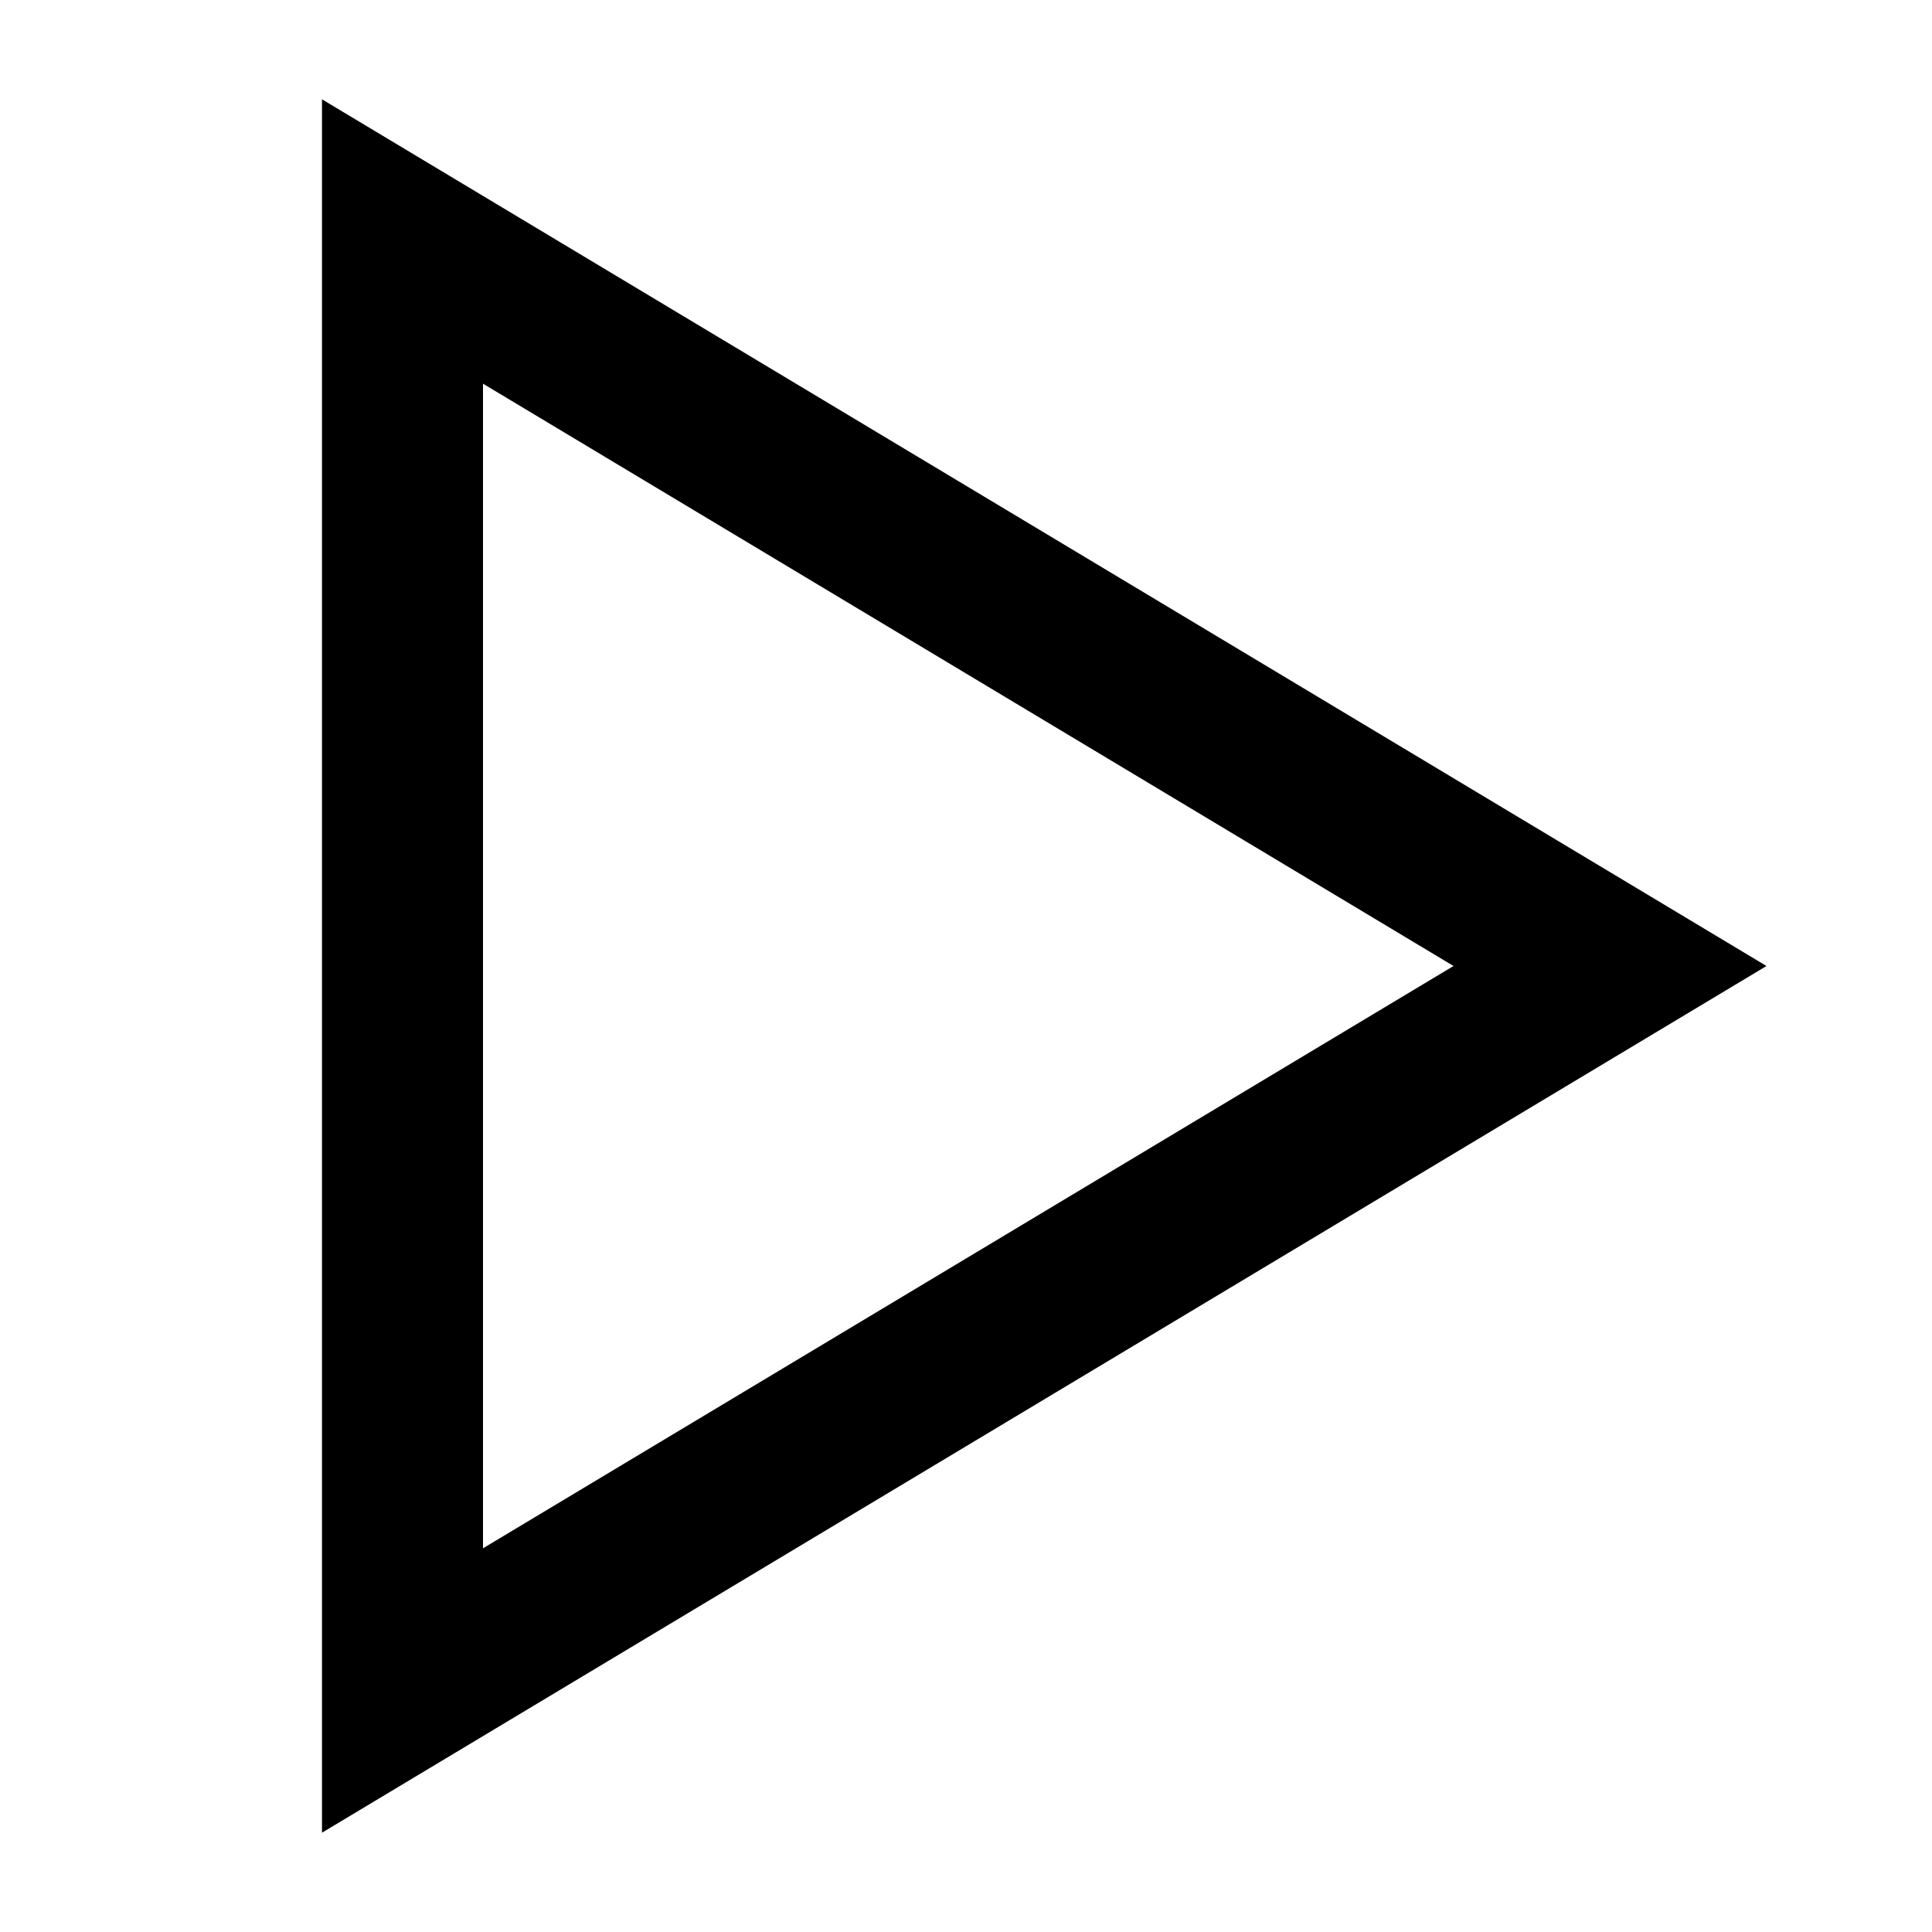
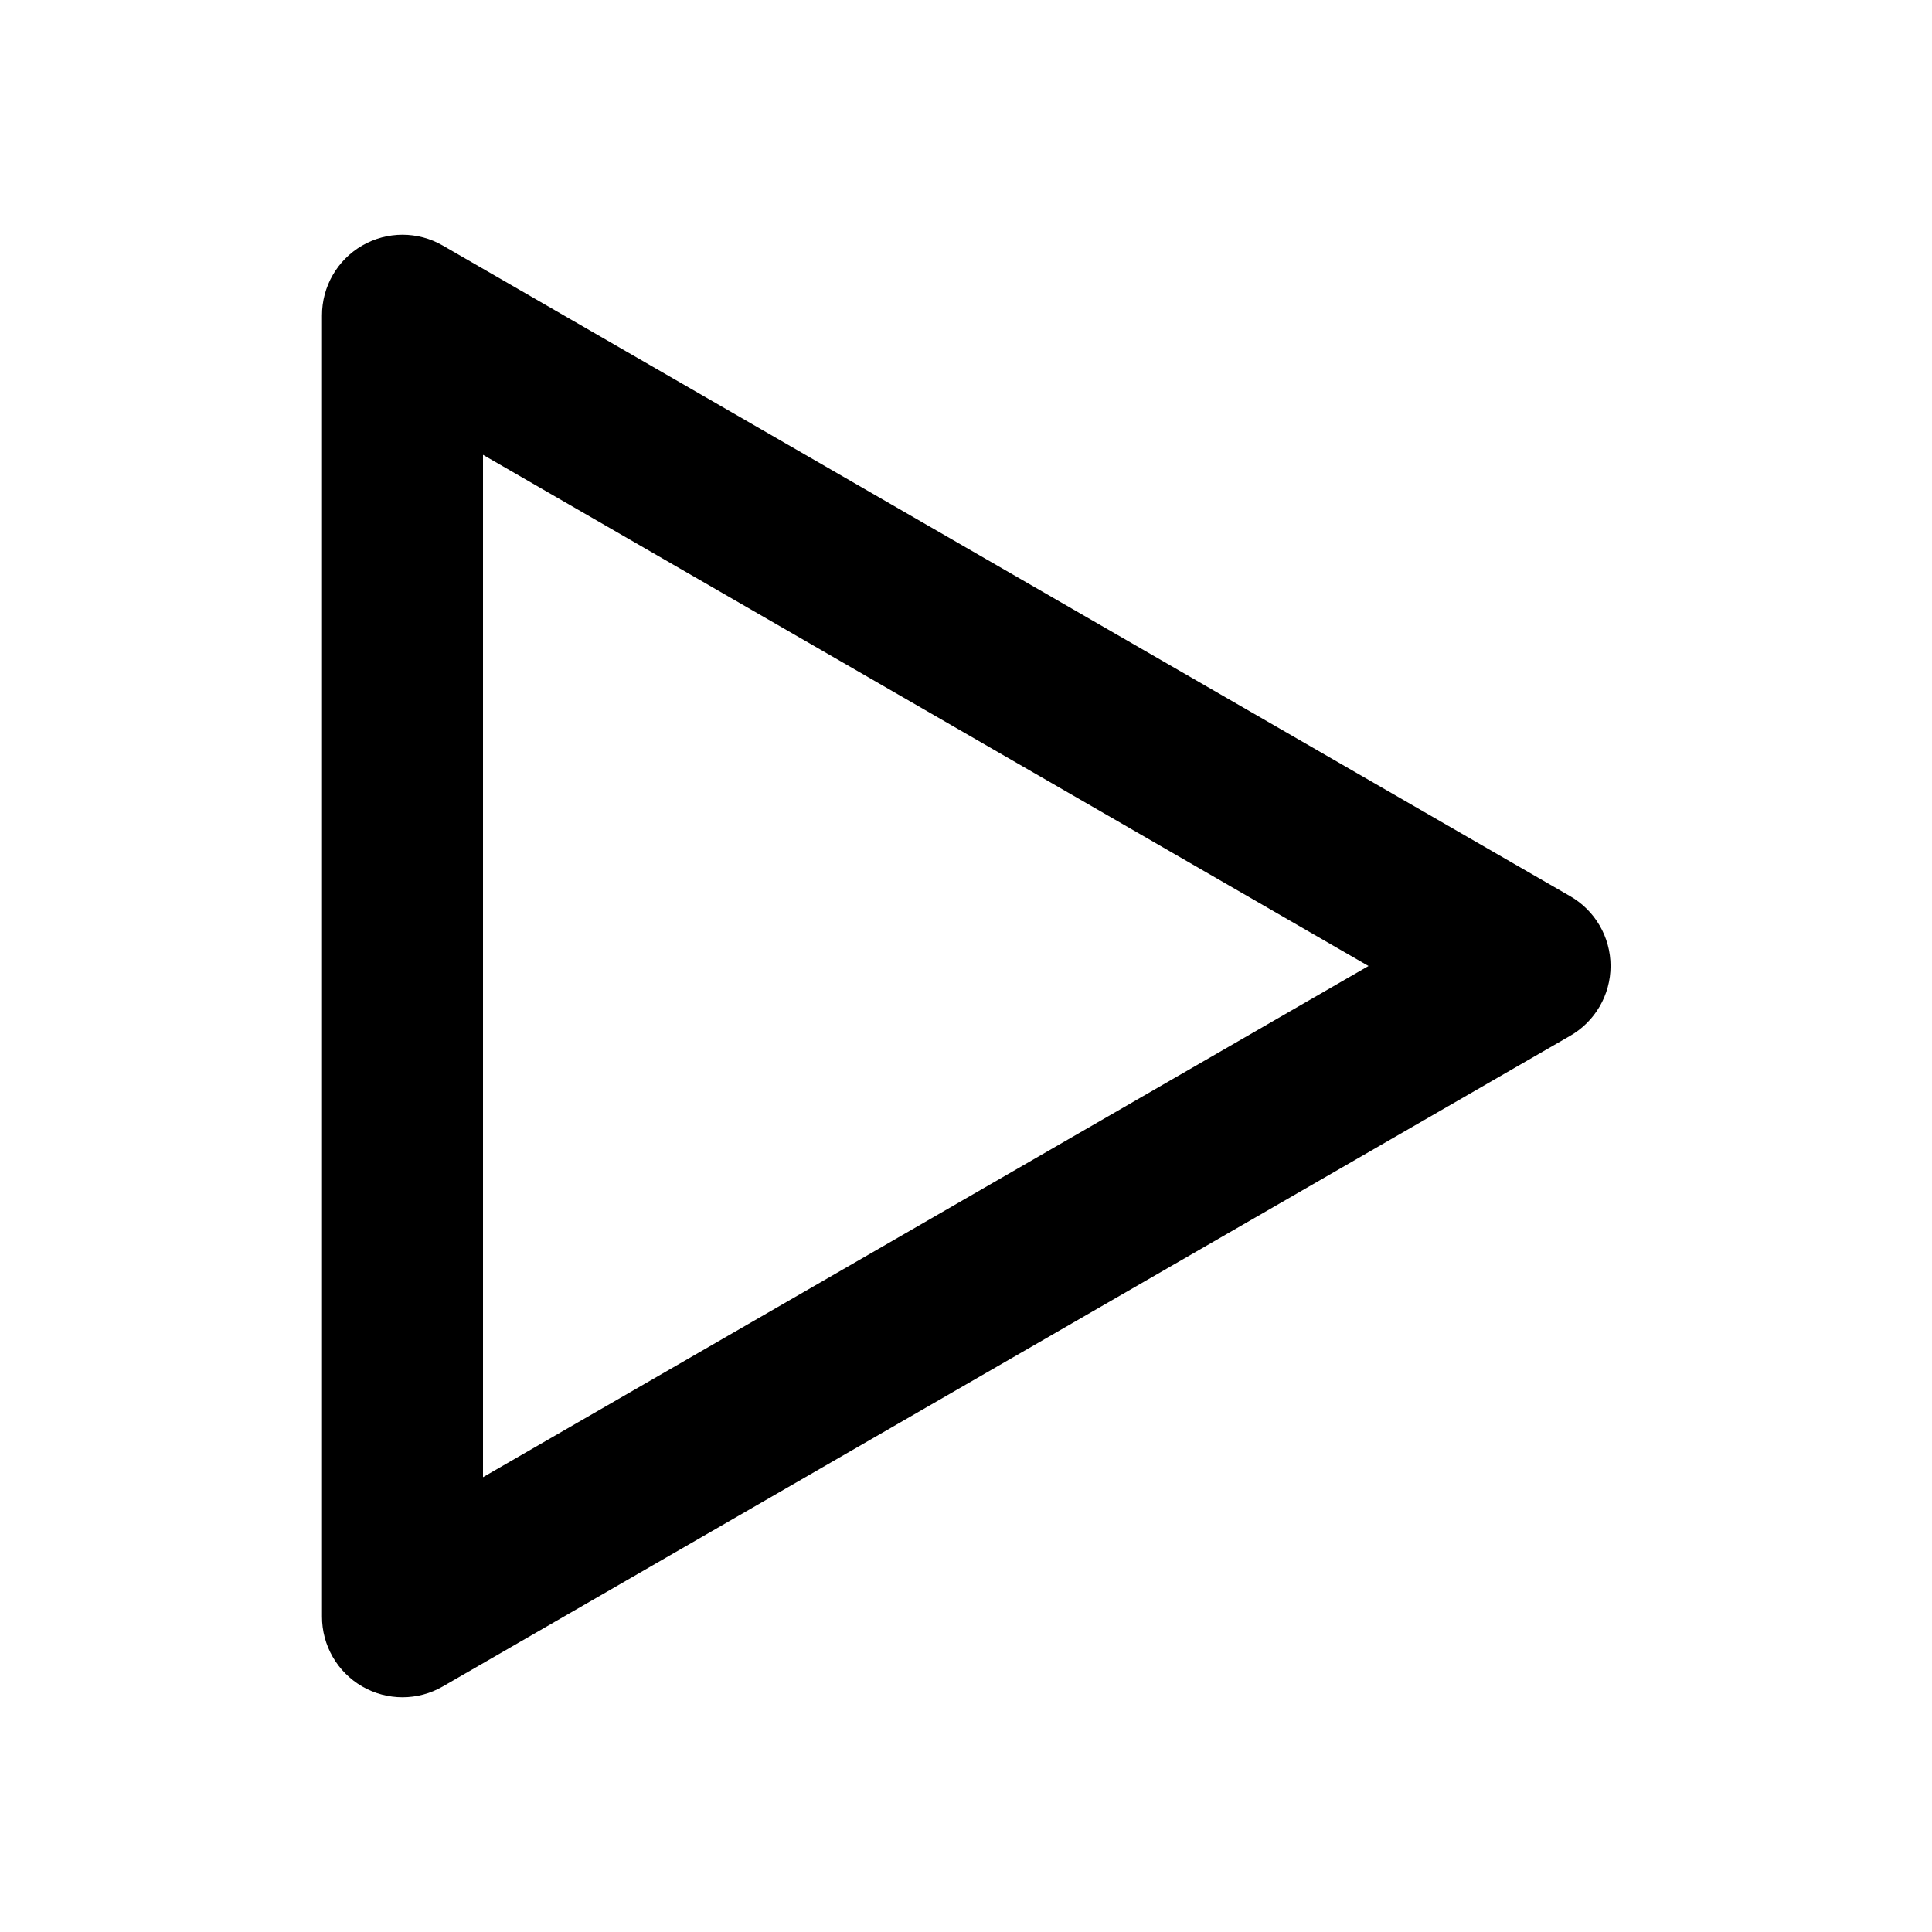
- <svg xmlns="http://www.w3.org/2000/svg" role="img" width="48px" height="48px" viewBox="0 0 24 24" aria-labelledby="playIconTitle" stroke="#000000" stroke-width="2" stroke-linecap="square" stroke-linejoin="miter" fill="none" color="#000000">
-   <path d="M20 12L5 21V3z" />
+ <svg xmlns="http://www.w3.org/2000/svg" viewBox="0 0 24 24">
+   <path d="m19.5 11.13-14-8.08a1 1 0 0 0-1 0 1 1 0 0 0-.5.87v16.16a1 1 0 0 0 .5.87 1 1 0 0 0 1 0l14-8.08a1 1 0 0 0 0-1.74ZM6 18.35V5.65L17 12Z" fill="#000000" class="fill-6563ff" />
</svg>
